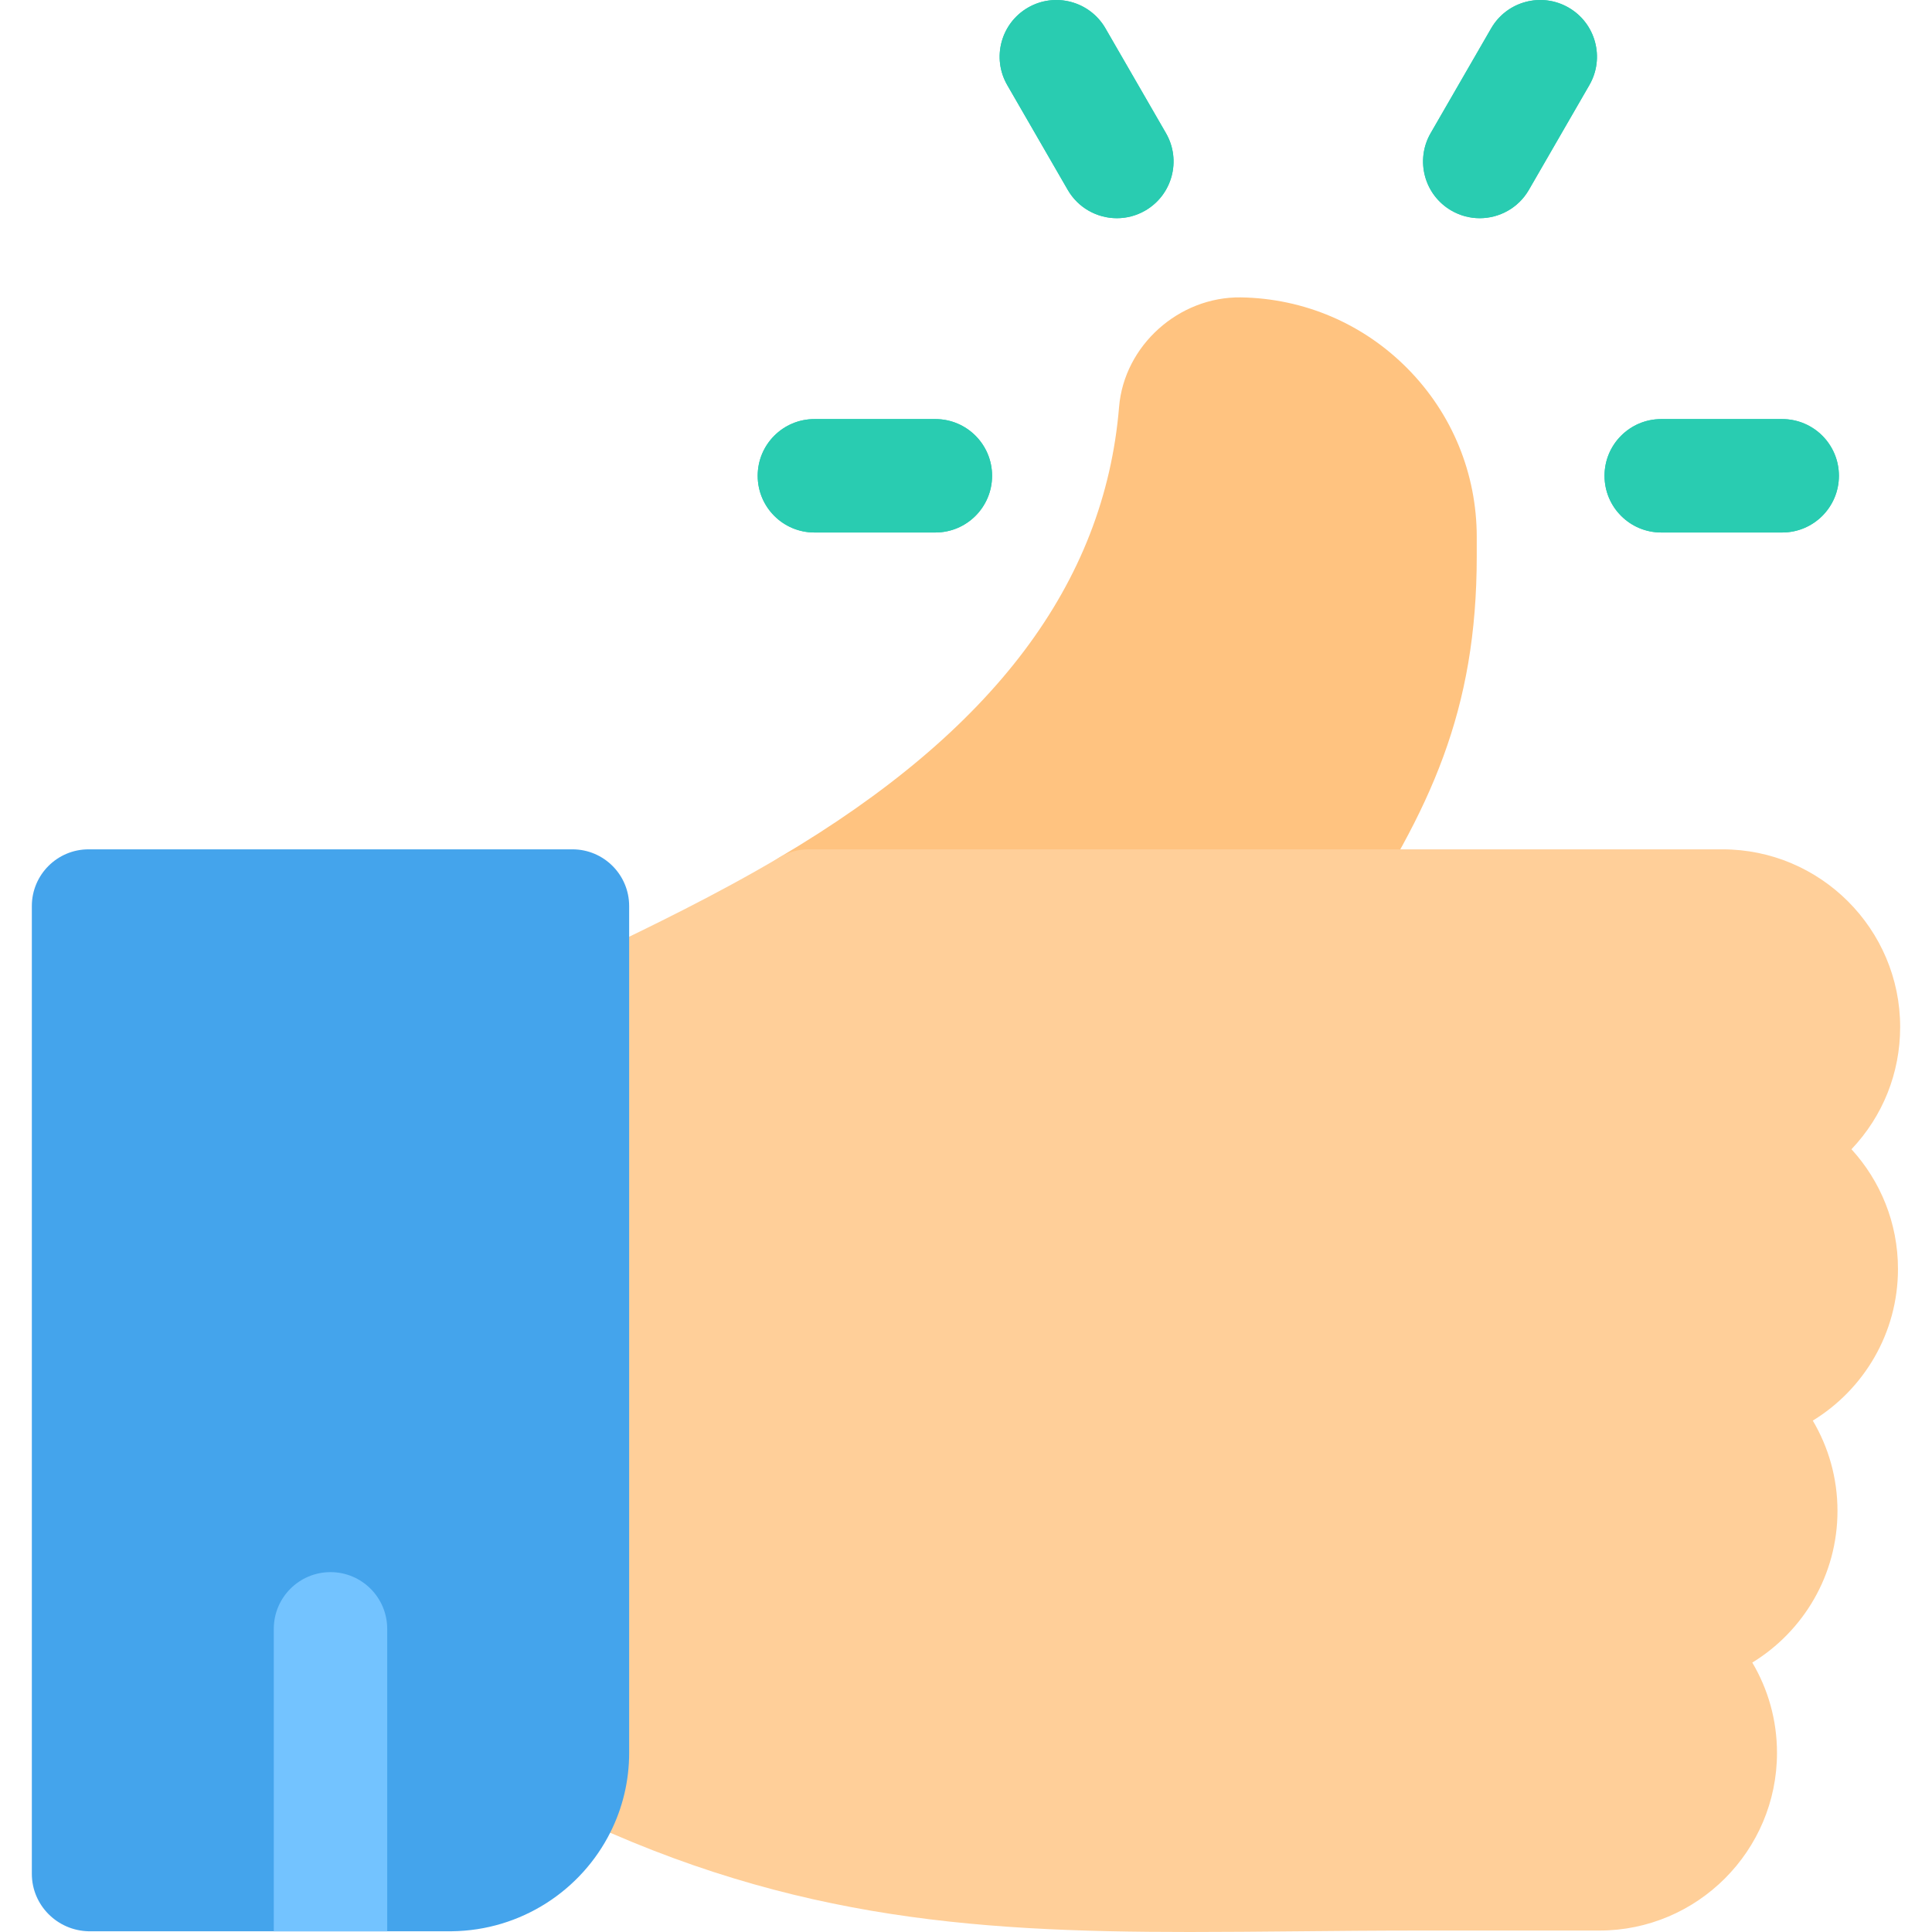
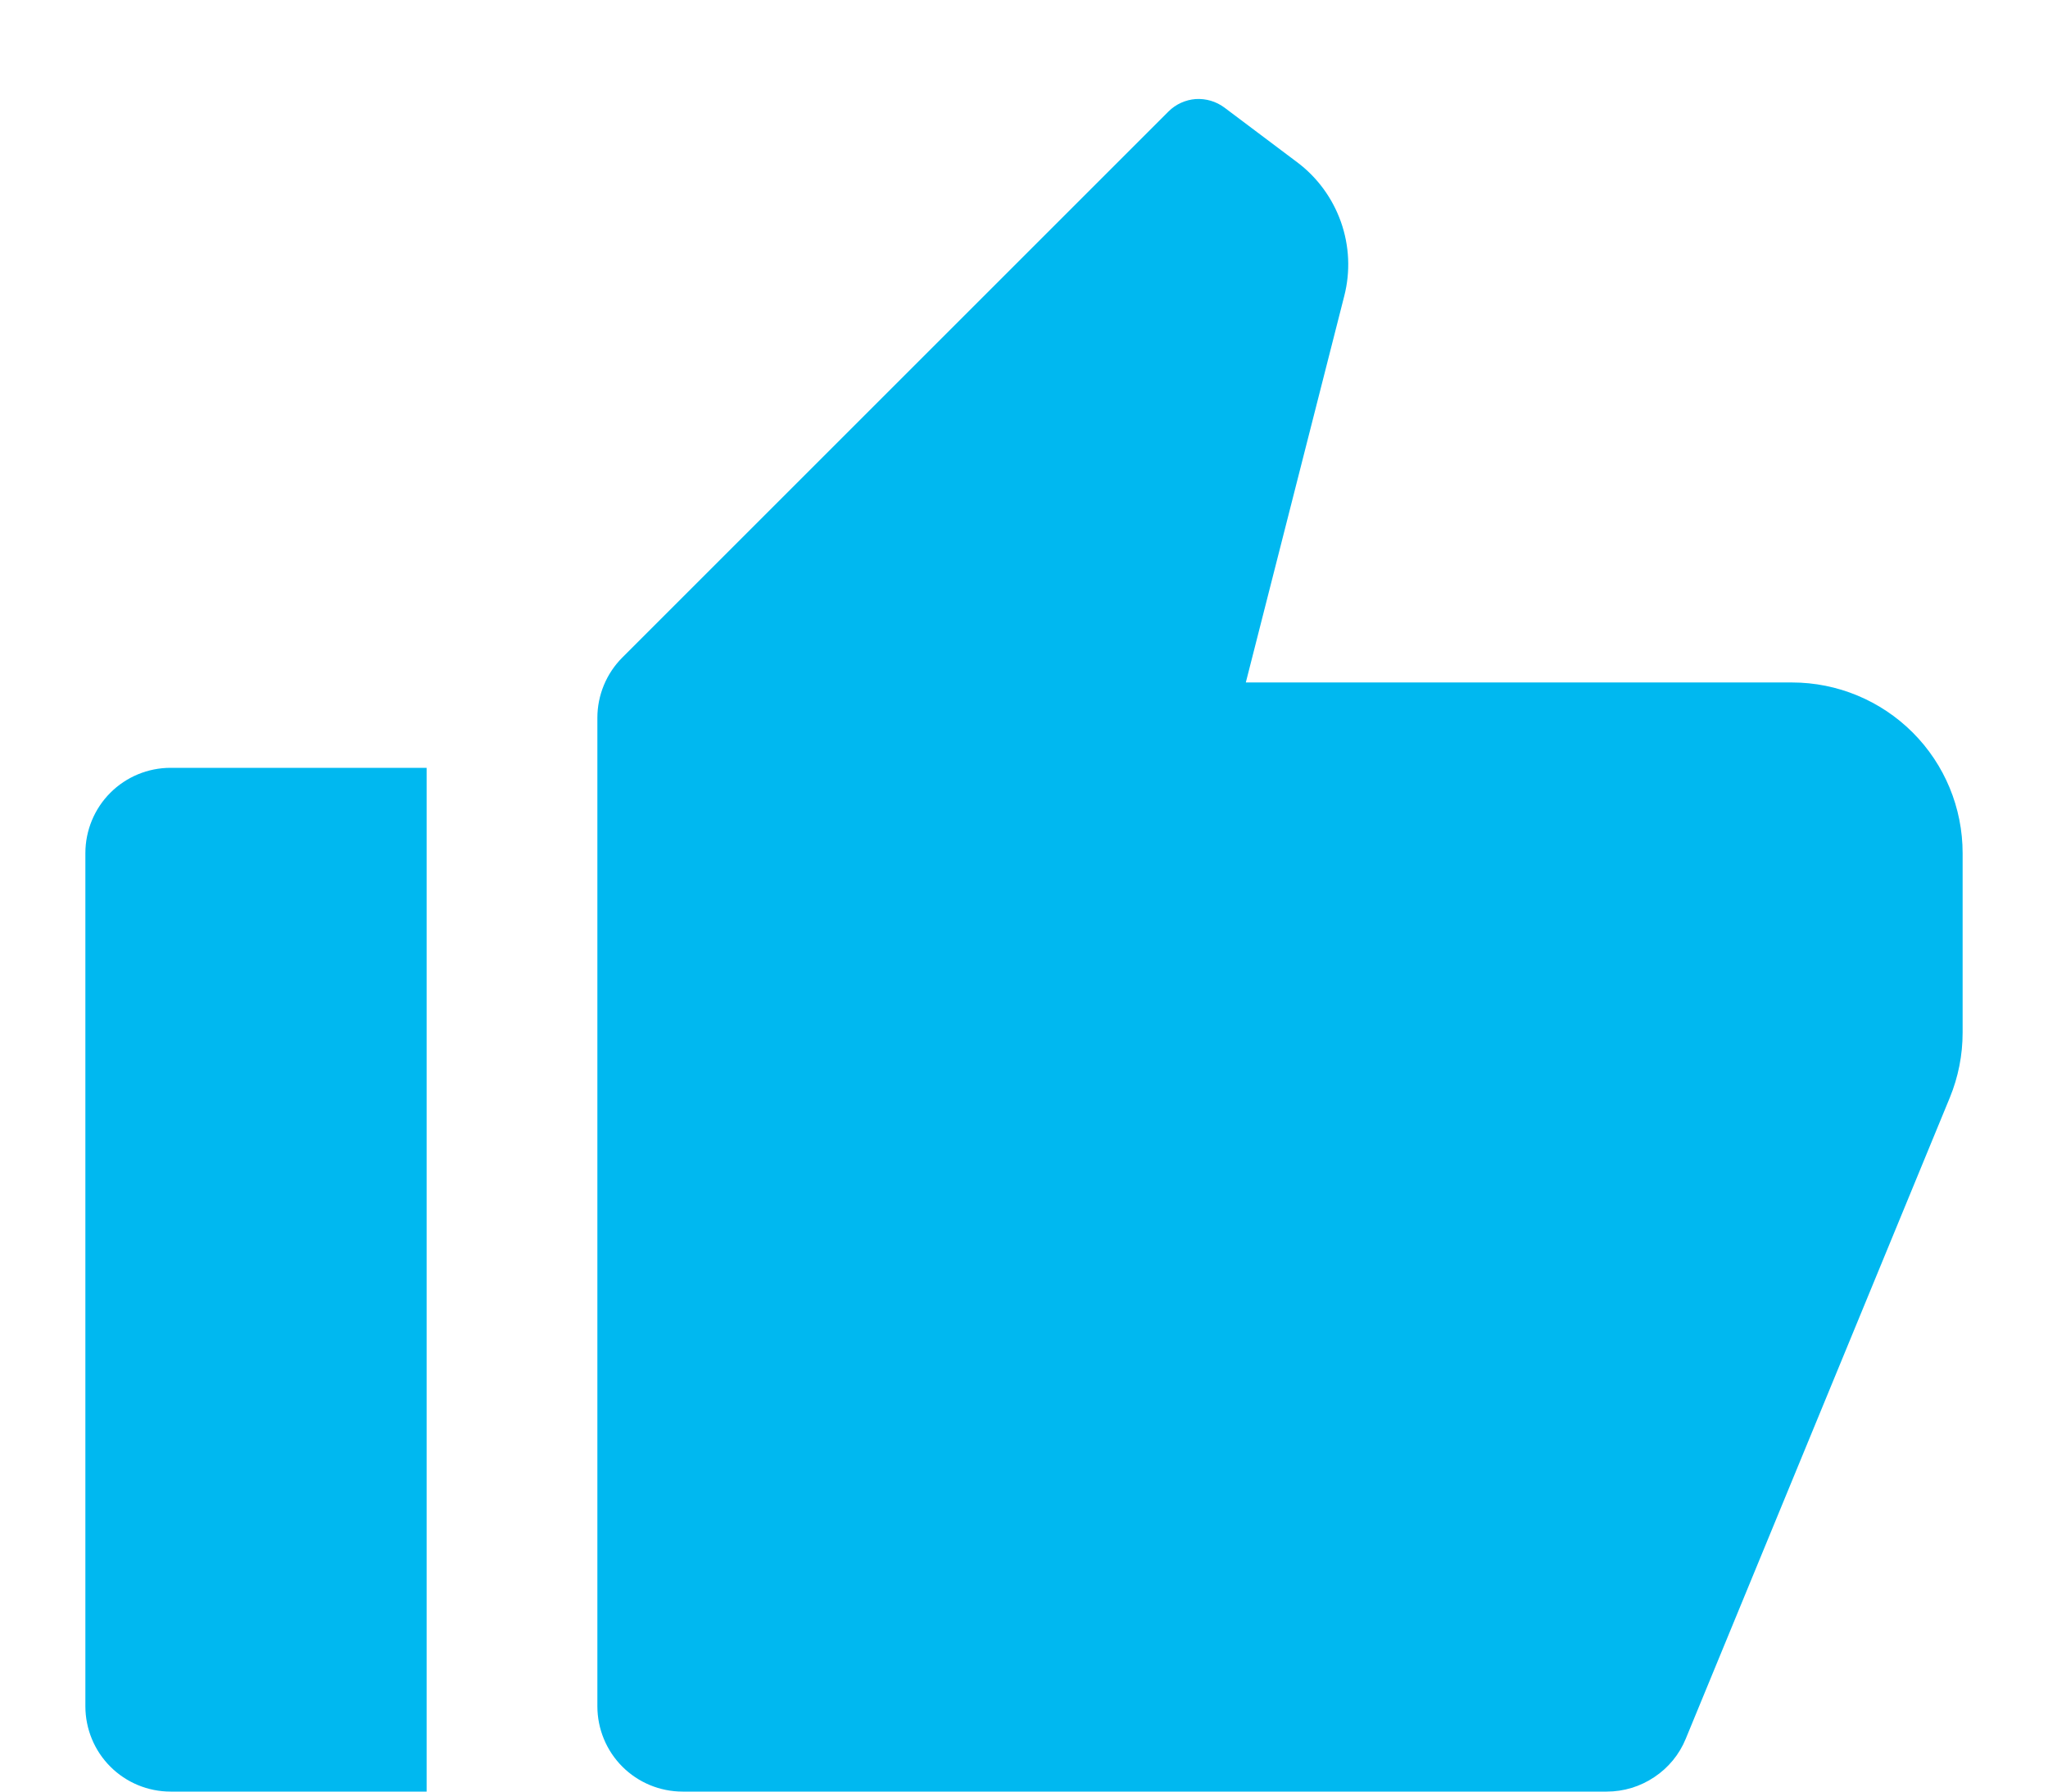
- <svg xmlns="http://www.w3.org/2000/svg" version="1.1" id="Layer_1" x="0px" y="0px" viewBox="0 0 512 512" style="enable-background:new 0 0 512 512;" xml:space="preserve">
-   <path style="fill:#FFC380;" d="M344.265,255.139H214.283c-6.774,0-12.71-4.531-14.496-11.065c-1.786-6.534,1.02-13.455,6.851-16.902  c56.633-33.464,86.05-72.5,89.93-119.338c1.353-16.255,15.831-29.239,32.266-29.024c16.77,0.268,32.481,6.99,44.248,18.93  c11.776,11.951,18.266,27.777,18.272,44.561c0,0.002,0,0.004,0,0.006v5.049c0,41-12.144,67.142-34.551,101.04  C354.018,252.607,349.311,255.139,344.265,255.139z" />
-   <path style="fill:#FFCF99;" d="M503.562,272.171c0-25.964-21.123-47.088-47.088-47.088H214.283c-2.691,0-5.333,0.722-7.648,2.092  c-17.001,10.052-34.167,18.327-47.96,24.978c-4.811,2.319-9.355,4.51-13.488,6.576c-5.091,2.546-8.307,7.749-8.307,13.442v192.359  c0,5.693,3.216,10.896,8.307,13.442C205.91,508.329,256.386,512,315.247,512c9.115,0,18.437-0.088,28.023-0.178  c10.602-0.1,21.563-0.204,33.055-0.204h47.509c25.964,0,47.088-21.123,47.088-47.088c0-8.73-2.387-16.912-6.545-23.929  c13.529-8.282,22.575-23.199,22.575-40.191c0-8.73-2.387-16.912-6.545-23.929c13.529-8.282,22.575-23.199,22.575-40.191  c0-12.212-4.673-23.353-12.324-31.728C498.99,295.781,503.562,284.328,503.562,272.171z" />
-   <g>
-     <path style="fill:#29CCB1;" d="M472.303,141.117h-32.06c-8.299,0-15.028-6.729-15.028-15.028s6.729-15.028,15.028-15.028h32.06   c8.299,0,15.028,6.729,15.028,15.028S480.603,141.117,472.303,141.117z" />
-     <path style="fill:#29CCB1;" d="M247.884,141.117h-32.06c-8.299,0-15.028-6.729-15.028-15.028s6.729-15.028,15.028-15.028h32.06   c8.299,0,15.028,6.729,15.028,15.028S256.185,141.117,247.884,141.117z" />
-     <path style="fill:#29CCB1;" d="M295.989,57.826c-5.195,0-10.245-2.695-13.028-7.516l-16.03-27.765   c-4.15-7.187-1.687-16.379,5.5-20.528c7.187-4.15,16.379-1.687,20.528,5.5l16.03,27.765c4.15,7.187,1.687,16.379-5.5,20.528   C301.123,57.177,298.538,57.826,295.989,57.826z" />
-     <path style="fill:#29CCB1;" d="M392.139,57.826c-2.55,0-5.134-0.649-7.5-2.016c-7.187-4.15-9.65-13.341-5.5-20.528l16.03-27.765   c4.149-7.187,13.341-9.652,20.528-5.5c7.187,4.15,9.65,13.341,5.5,20.528l-16.03,27.765   C402.386,55.131,397.333,57.826,392.139,57.826z" />
-   </g>
-   <path id="SVGCleanerId_0" style="fill:#73C3FF;" d="M102.613,432.66v79.148H72.557V432.66c0-8.295,6.733-15.028,15.028-15.028  S102.613,424.365,102.613,432.66z" />
-   <g>
-     <path style="fill:#29CCB1;" d="M472.303,141.117h-32.06c-8.299,0-15.028-6.729-15.028-15.028s6.729-15.028,15.028-15.028h32.06   c8.299,0,15.028,6.729,15.028,15.028S480.603,141.117,472.303,141.117z" />
-     <path style="fill:#29CCB1;" d="M247.884,141.117h-32.06c-8.299,0-15.028-6.729-15.028-15.028s6.729-15.028,15.028-15.028h32.06   c8.299,0,15.028,6.729,15.028,15.028S256.185,141.117,247.884,141.117z" />
-     <path style="fill:#29CCB1;" d="M295.989,57.826c-5.195,0-10.245-2.695-13.028-7.516l-16.03-27.765   c-4.15-7.187-1.687-16.379,5.5-20.528c7.187-4.15,16.379-1.687,20.528,5.5l16.03,27.765c4.15,7.187,1.687,16.379-5.5,20.528   C301.123,57.177,298.538,57.826,295.989,57.826z" />
-     <path style="fill:#29CCB1;" d="M392.139,57.826c-2.55,0-5.134-0.649-7.5-2.016c-7.187-4.15-9.65-13.341-5.5-20.528l16.03-27.765   c4.149-7.187,13.341-9.652,20.528-5.5c7.187,4.15,9.65,13.341,5.5,20.528l-16.03,27.765   C402.386,55.131,397.333,57.826,392.139,57.826z" />
-   </g>
-   <g>
-     <path id="SVGCleanerId_0_1_" style="fill:#73C3FF;" d="M102.613,432.66v79.148H72.557V432.66c0-8.295,6.733-15.028,15.028-15.028   S102.613,424.365,102.613,432.66z" />
-   </g>
-   <path style="fill:#44A4EC;" d="M151.705,225.083H23.466c-8.295,0-15.028,6.733-15.028,15.028v256.478  c0,8.305,6.733,15.028,15.028,15.218h96.179c18.424-0.19,34.404-10.82,42.129-26.269c3.176-6.322,4.959-13.465,4.959-21.009V240.111  C166.733,231.815,160,225.083,151.705,225.083z" />
-   <path style="fill:#73C3FF;" d="M102.613,431.658v80.15H72.557v-80.15c0-8.295,6.733-15.028,15.028-15.028  S102.613,423.363,102.613,431.658z" />
-   <g>
- </g>
-   <g>
- </g>
-   <g>
- </g>
-   <g>
- </g>
-   <g>
- </g>
-   <g>
- </g>
-   <g>
- </g>
-   <g>
- </g>
-   <g>
- </g>
-   <g>
- </g>
-   <g>
- </g>
-   <g>
- </g>
-   <g>
- </g>
-   <g>
- </g>
-   <g>
- </g>
+ <svg xmlns="http://www.w3.org/2000/svg" width="16" height="14" viewBox="0 0 16 14" fill="none">
+   <path d="M1.333 6H3.333V14H1.333C1.156 14 0.987 13.93 0.862 13.805C0.737 13.68 0.667 13.51 0.667 13.333V6.667C0.667 6.49 0.737 6.32 0.862 6.195C0.987 6.07 1.156 6 1.333 6ZM4.862 5.138L9.129 0.871C9.185 0.815 9.261 0.78 9.341 0.774C9.421 0.769 9.5 0.792 9.565 0.84L10.133 1.267C10.291 1.385 10.41 1.548 10.476 1.734C10.542 1.921 10.551 2.122 10.502 2.313L9.733 5.333H14C14.354 5.333 14.693 5.474 14.943 5.724C15.193 5.974 15.333 6.313 15.333 6.667V8.069C15.333 8.244 15.299 8.416 15.233 8.577L13.17 13.587C13.12 13.71 13.034 13.814 12.924 13.887C12.814 13.961 12.685 14 12.553 14H5.333C5.156 14 4.987 13.93 4.862 13.805C4.737 13.68 4.667 13.51 4.667 13.333V5.609C4.667 5.433 4.737 5.263 4.862 5.138Z" fill="#00B8F0" />
</svg>
